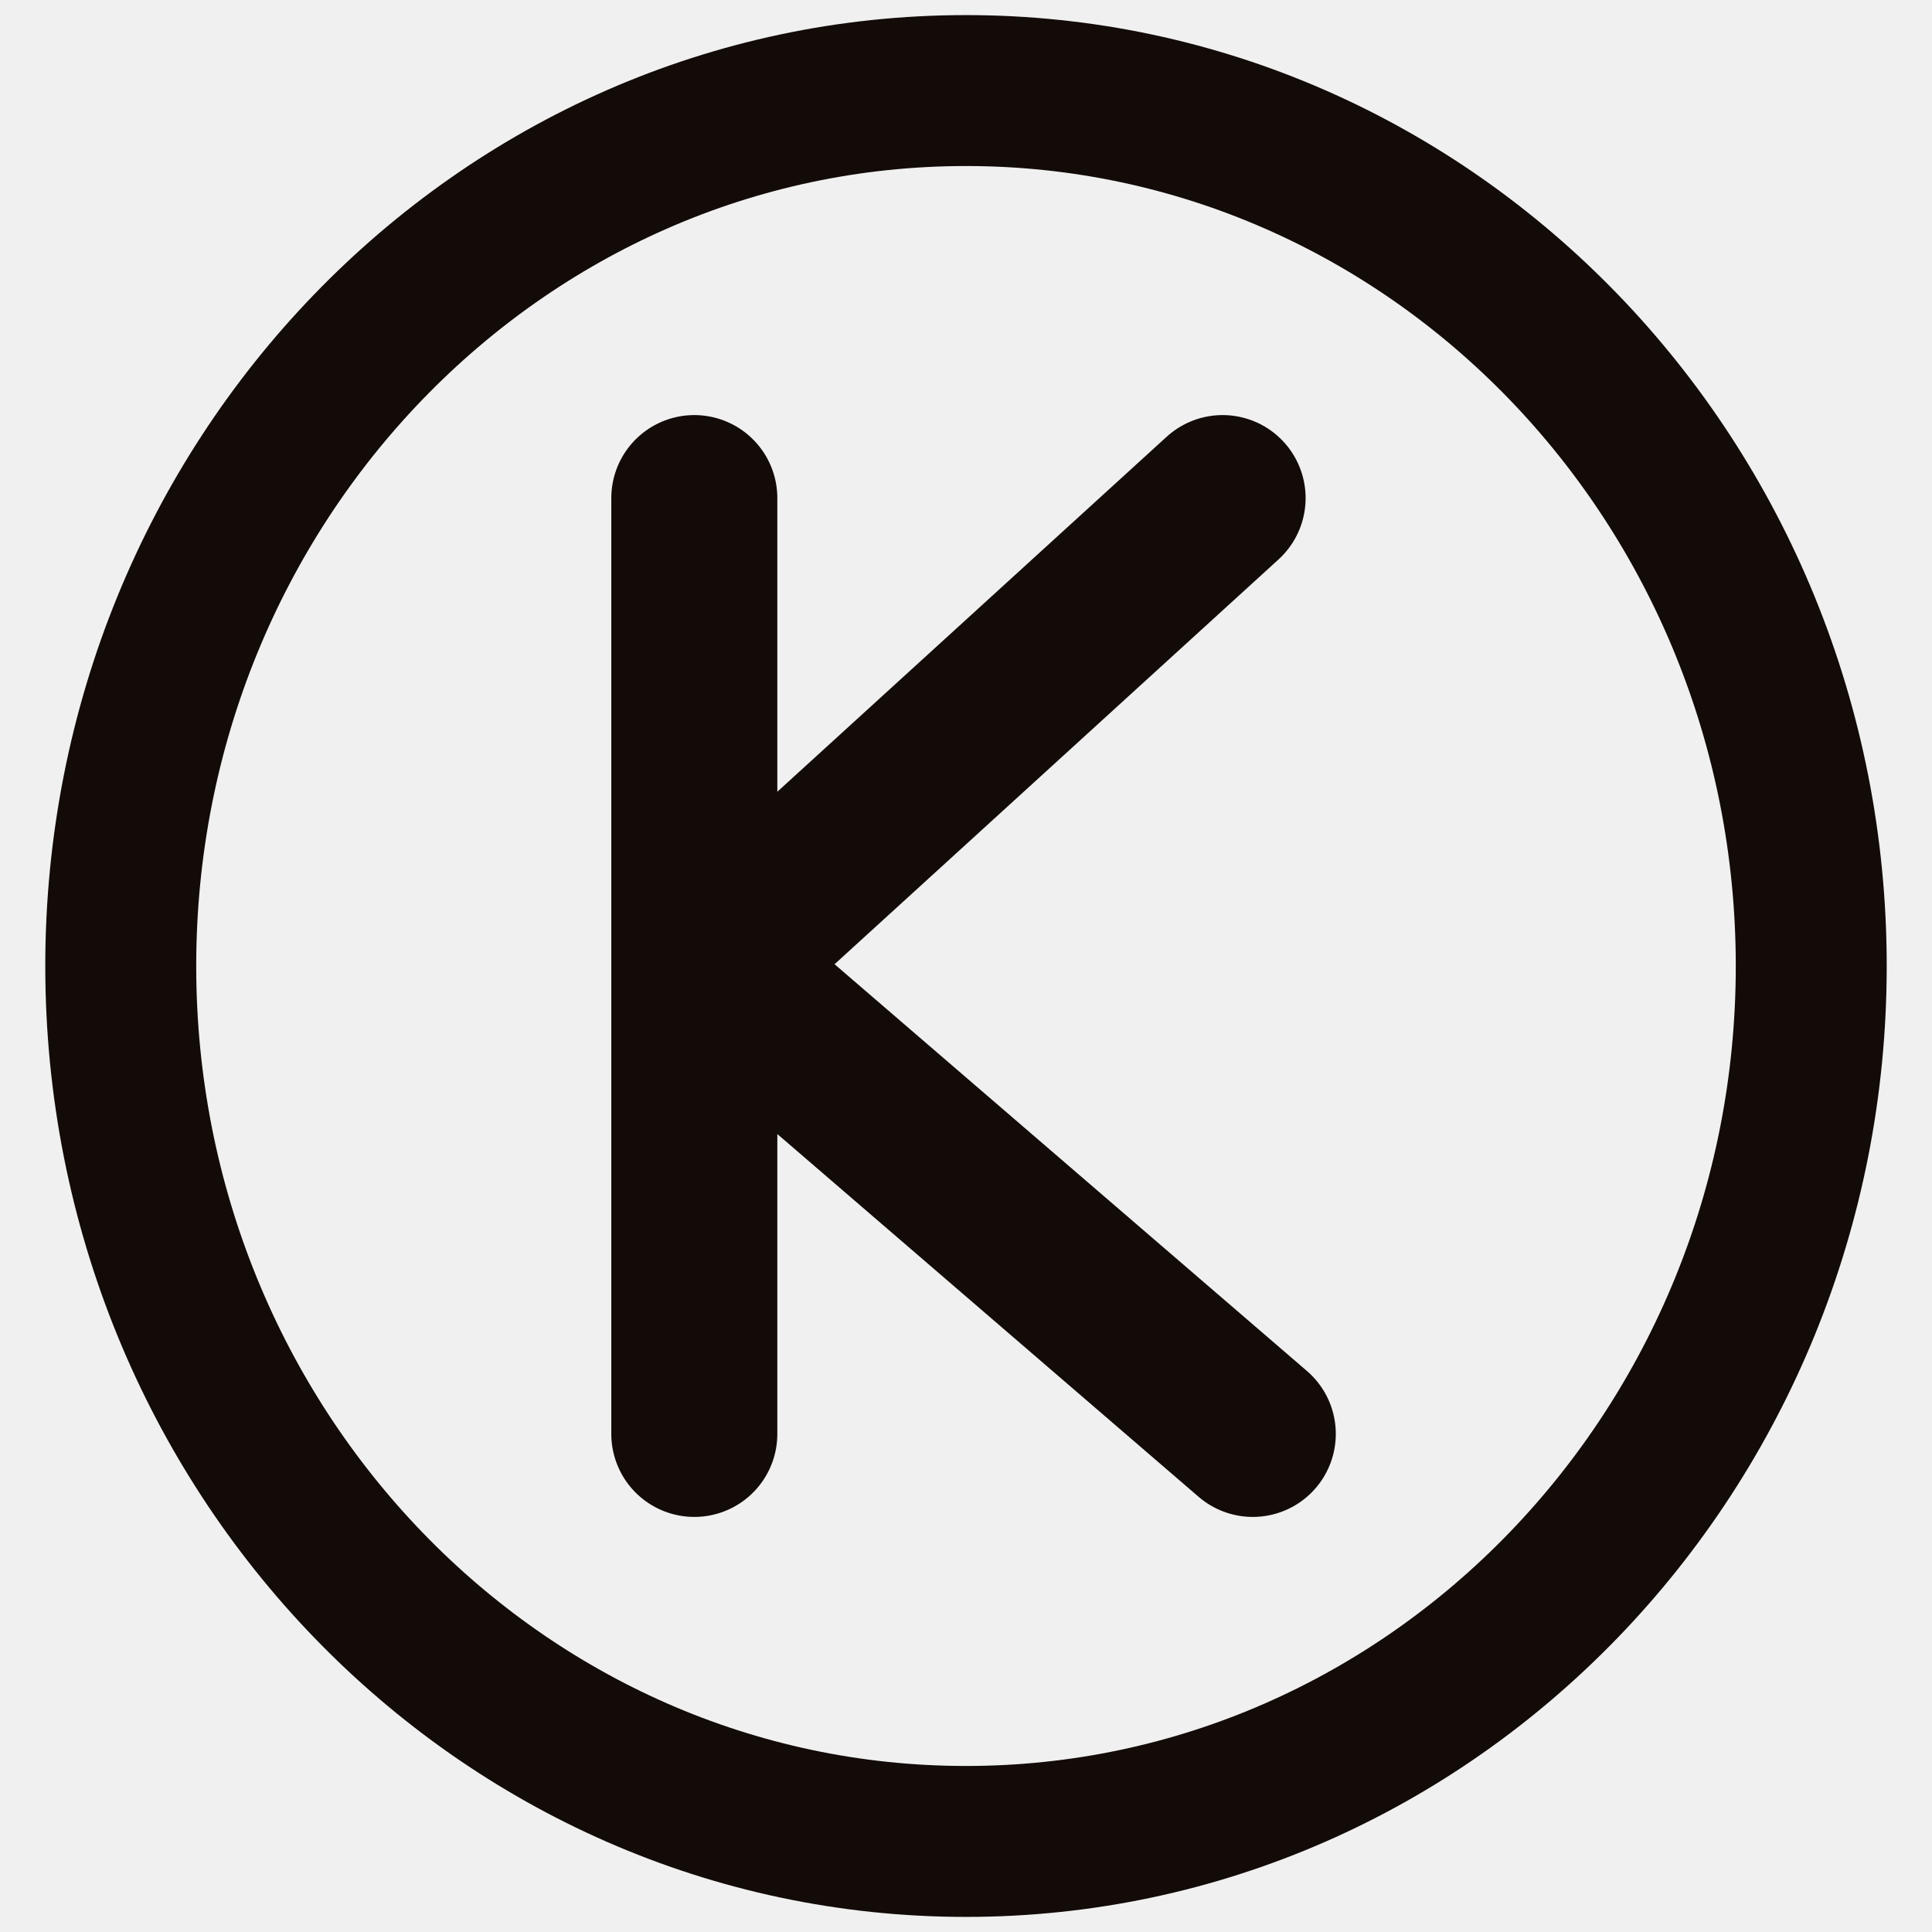
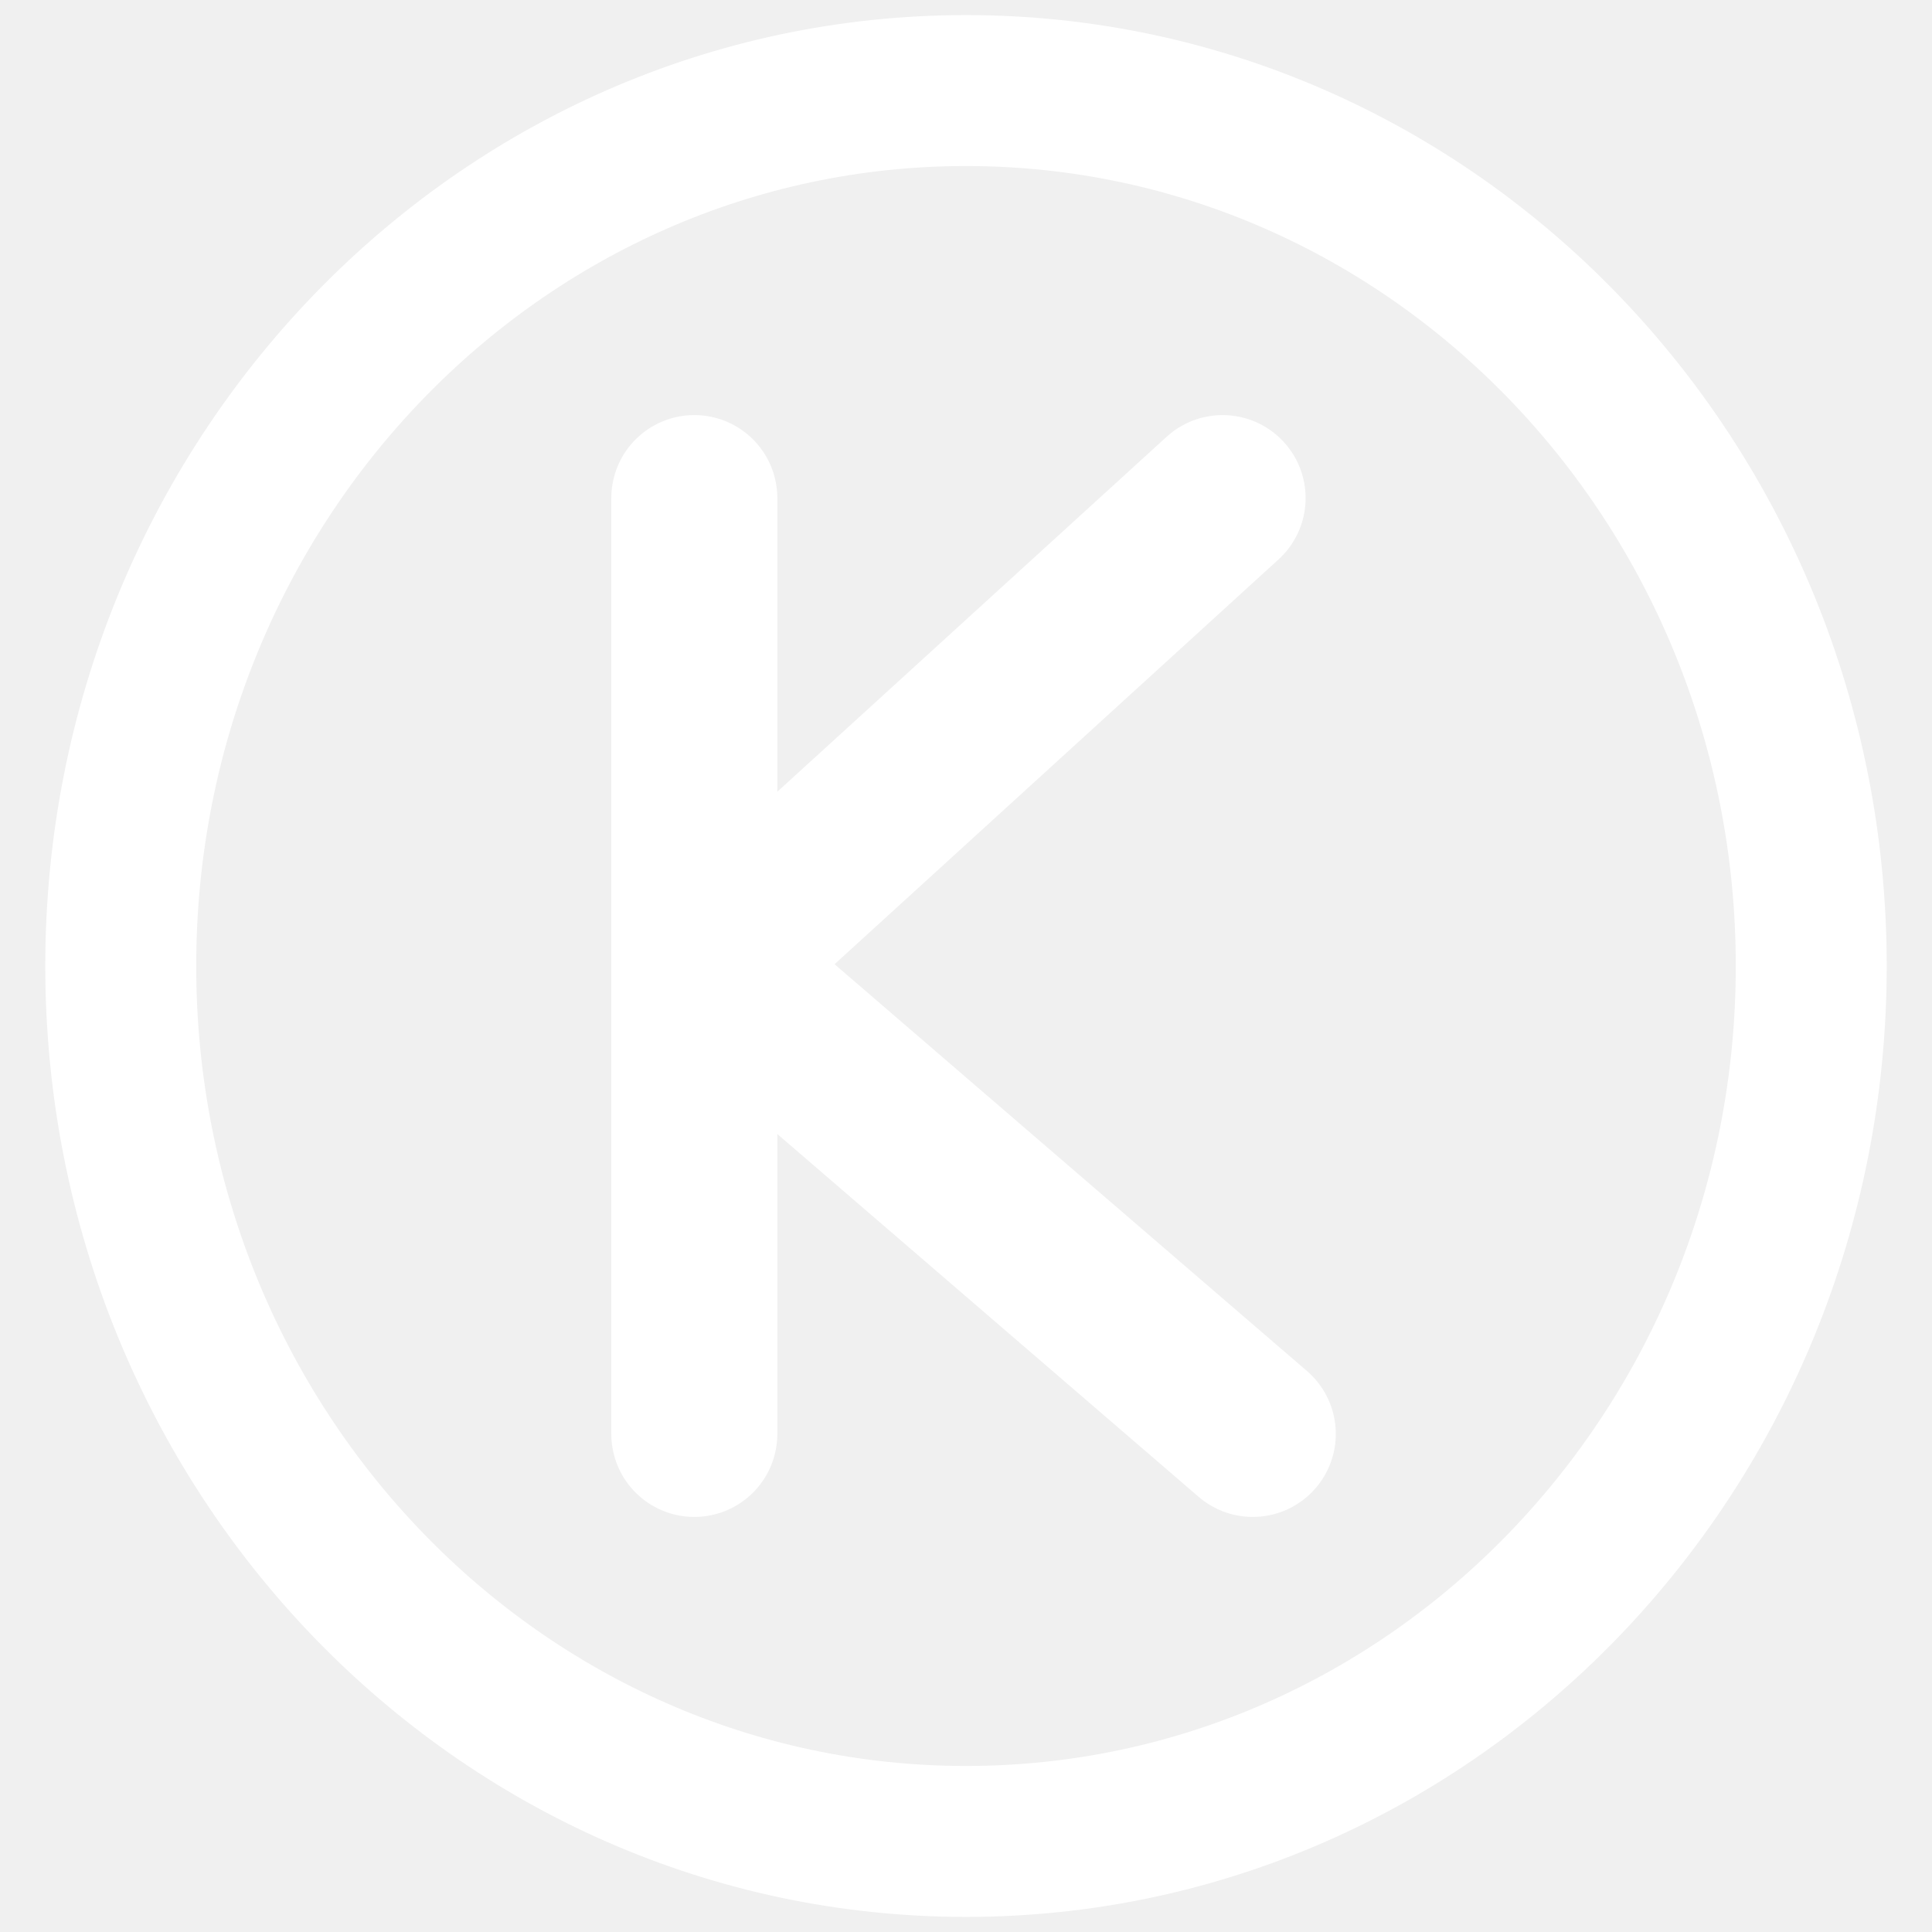
<svg xmlns="http://www.w3.org/2000/svg" viewBox="0 0 64 64" role="img" aria-label="Kiril Karatitsyn">
-   <style>
-     .mark { color: #130b08; }
-     @media (prefers-color-scheme: dark) {
-       .mark { color: #fff; }
-     }
-   </style>
-   <g class="mark" fill="none" stroke="currentColor" stroke-linecap="round" stroke-linejoin="round">
+   <g fill="none" stroke="#fff" stroke-linecap="round" stroke-linejoin="round">
    <ellipse cx="32" cy="32" rx="28" ry="29" stroke-width="5" />
    <path d="M23 16.5v31M40.5 16.5 23.5 32l18 15.5" stroke-width="5.5" />
  </g>
</svg>
